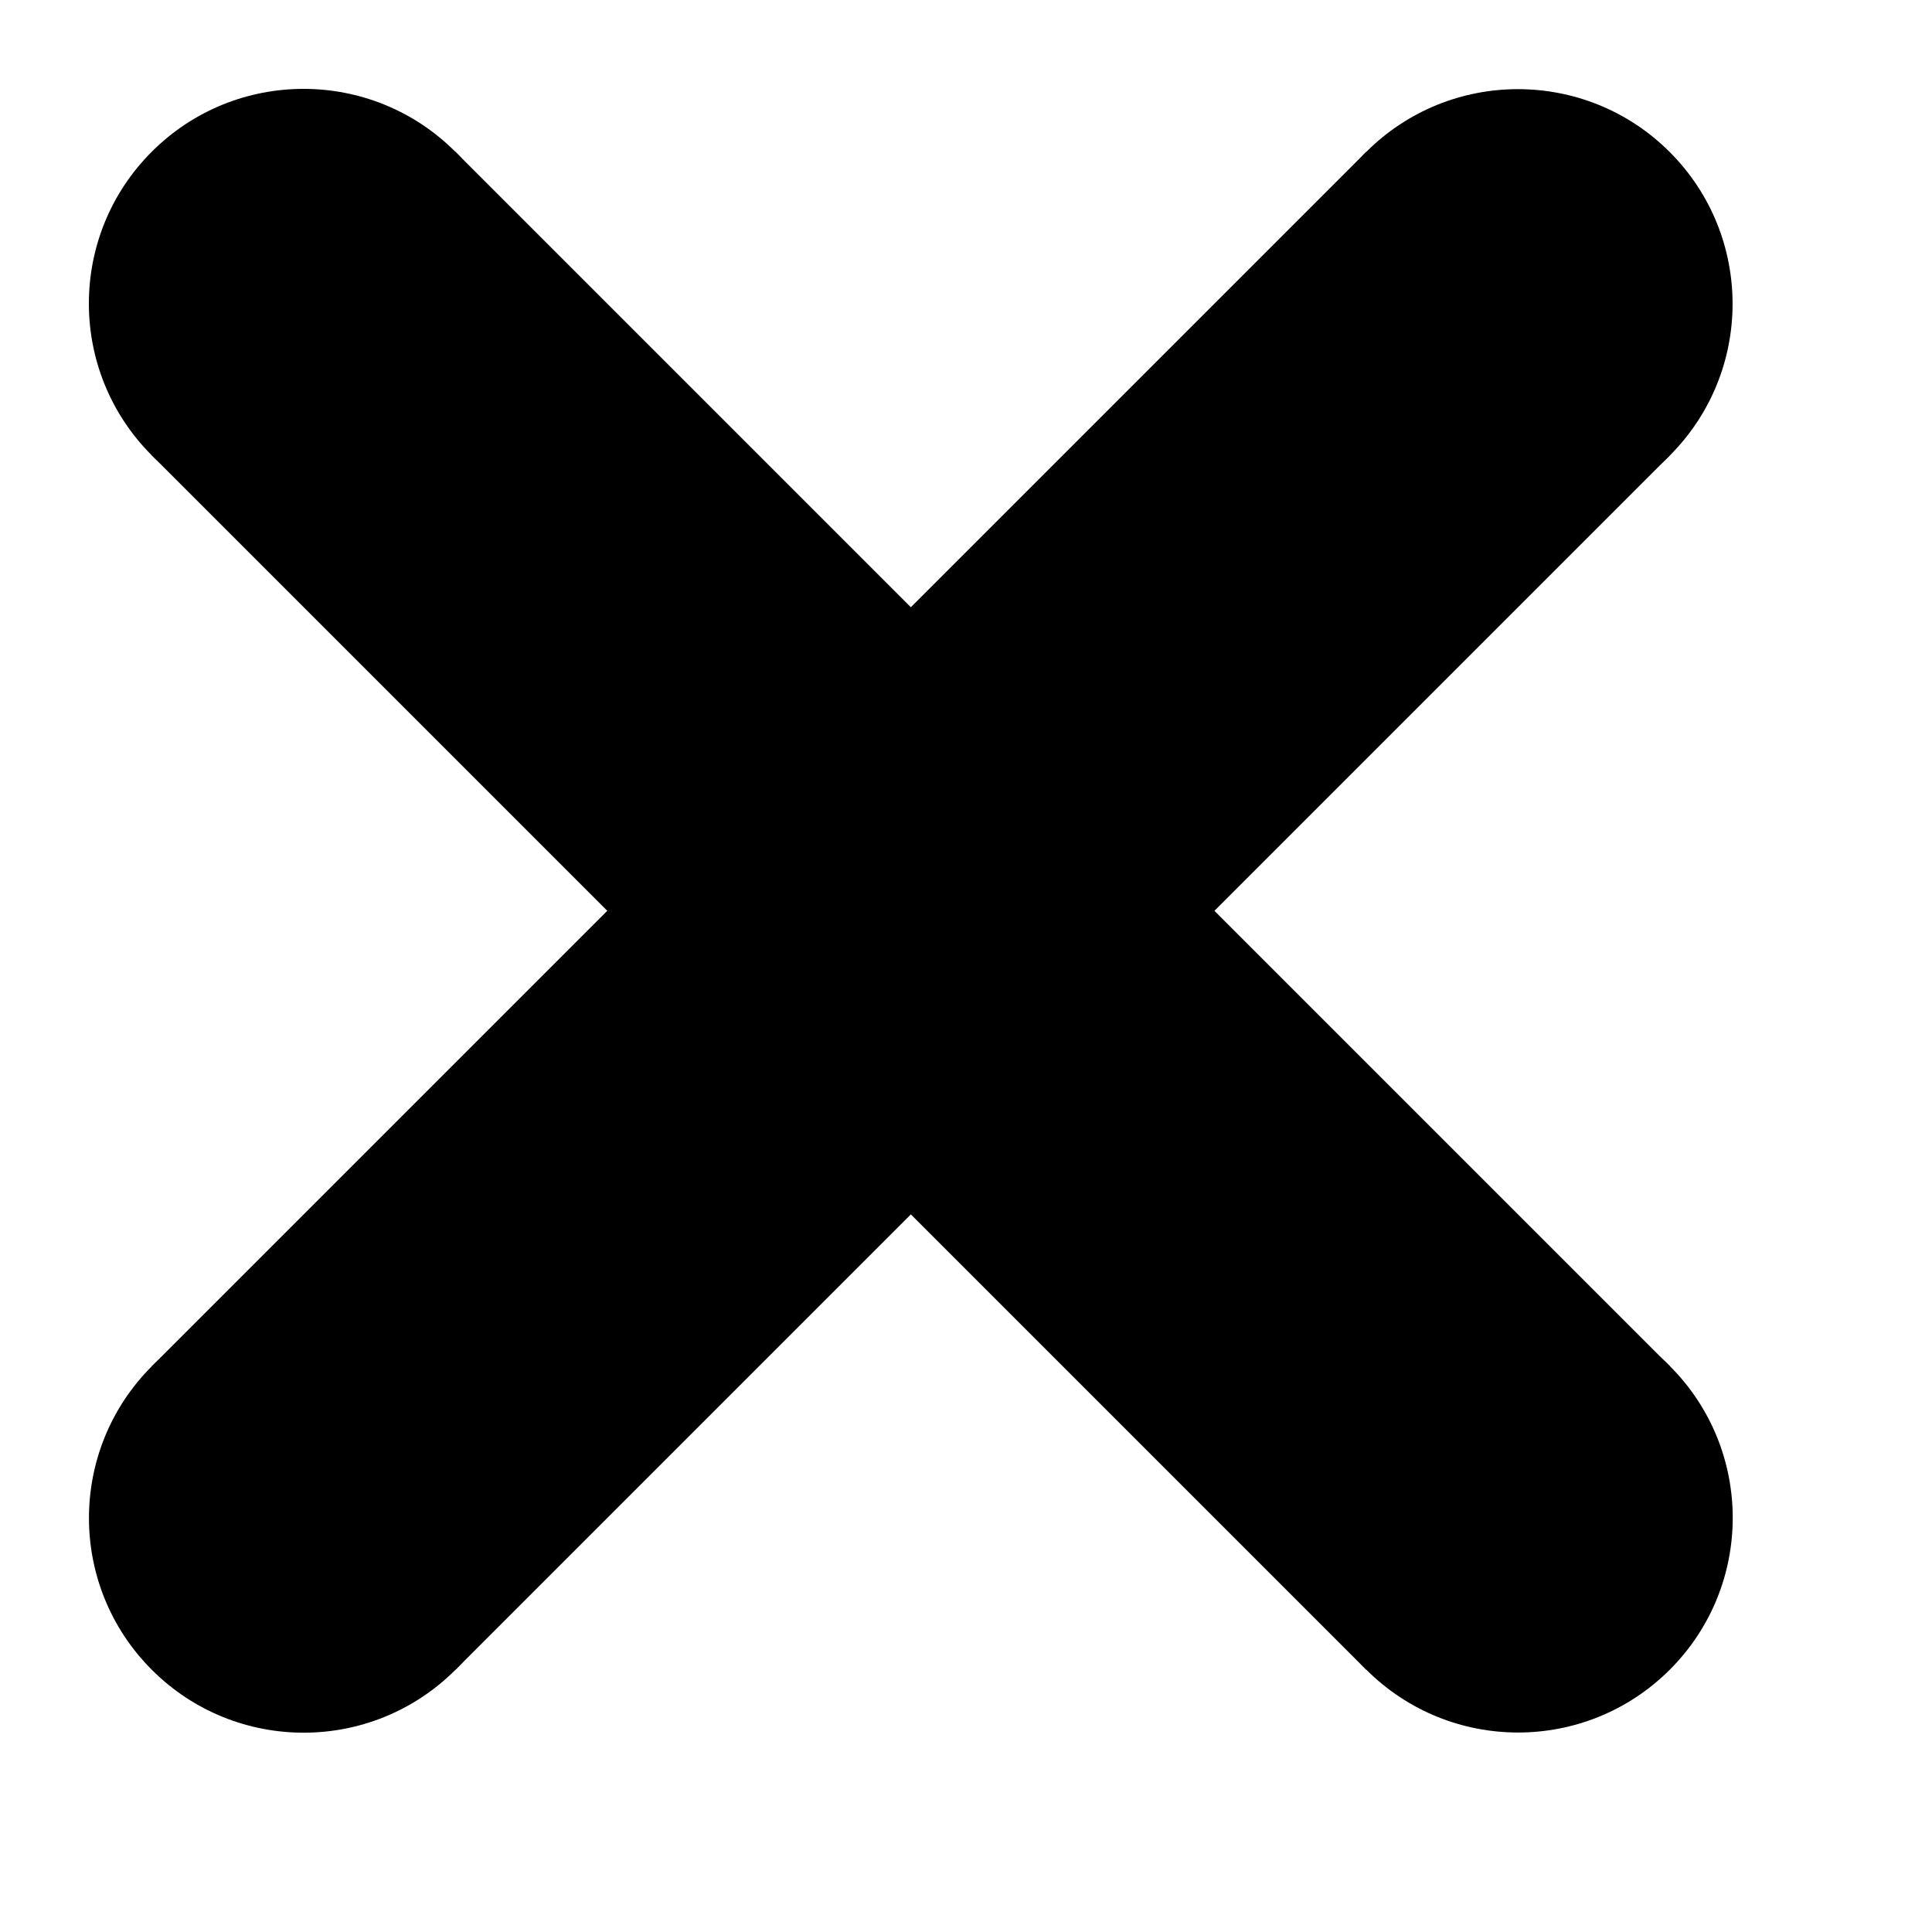
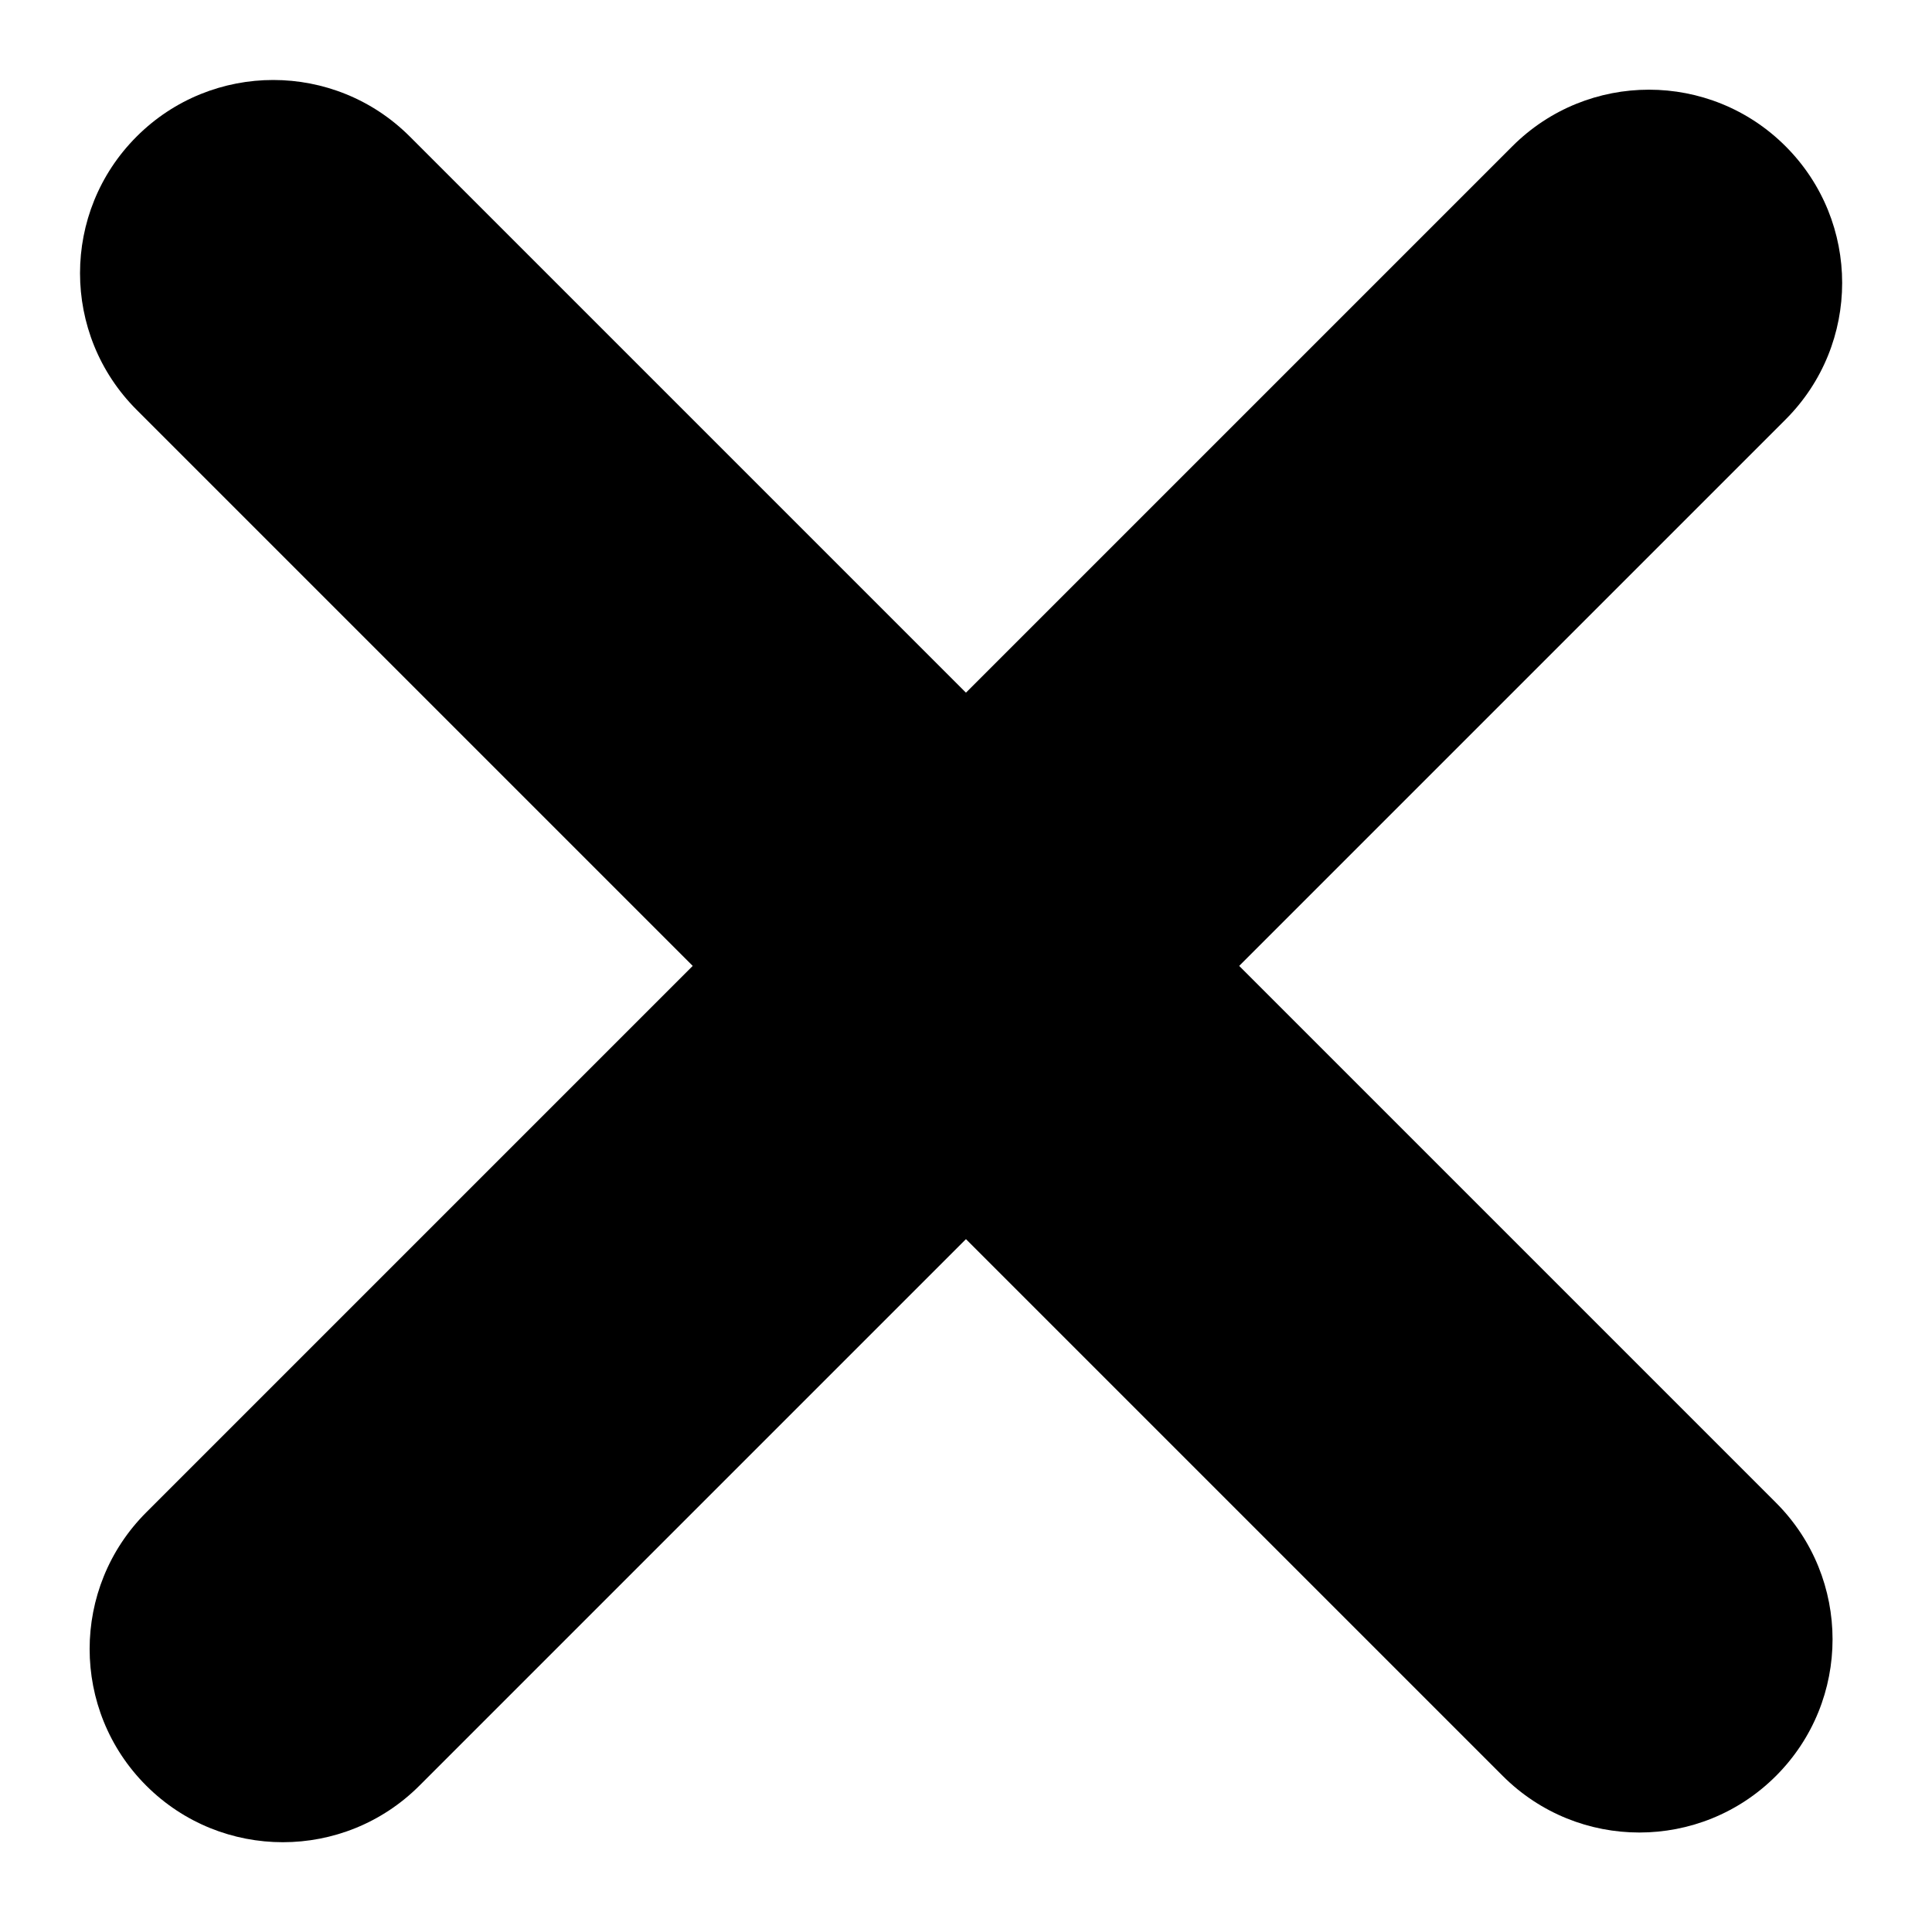
- <svg xmlns="http://www.w3.org/2000/svg" viewBox="0 0 9 9" preserveAspectRatio="xMidYMin meet">
-   <circle cx="1.414" cy="1.414" r="1" transform="rotate(-45 1.414 1.414)" />
-   <circle cx="7.071" cy="7.071" r="1" transform="rotate(-45 7.071 7.07)" />
-   <path d="M.707 2.121H2.707V10.121H.707z" transform="rotate(-45 .707 2.121)" />
-   <circle cx="1" cy="1" r="1" transform="scale(1 -1) rotate(-45 -8.536 -3.536)" />
-   <circle cx="1" cy="1" r="1" transform="scale(1 -1) rotate(-45 1.12 -7.536)" />
-   <path d="M0 0H2V8H0z" transform="scale(1 -1) rotate(-45 -7.329 -4.036)" />
+ <svg xmlns="http://www.w3.org/2000/svg" viewBox="0 0 10 10" preserveAspectRatio="xMidYMin meet">
+   <rect width="2" height="12" x="8.535" y=".05" rx="1" transform="rotate(45 8.535 .05)" />
+   <rect width="2" height="12" y="1.414" rx="1" transform="rotate(-45 0 1.414)" />
</svg>
